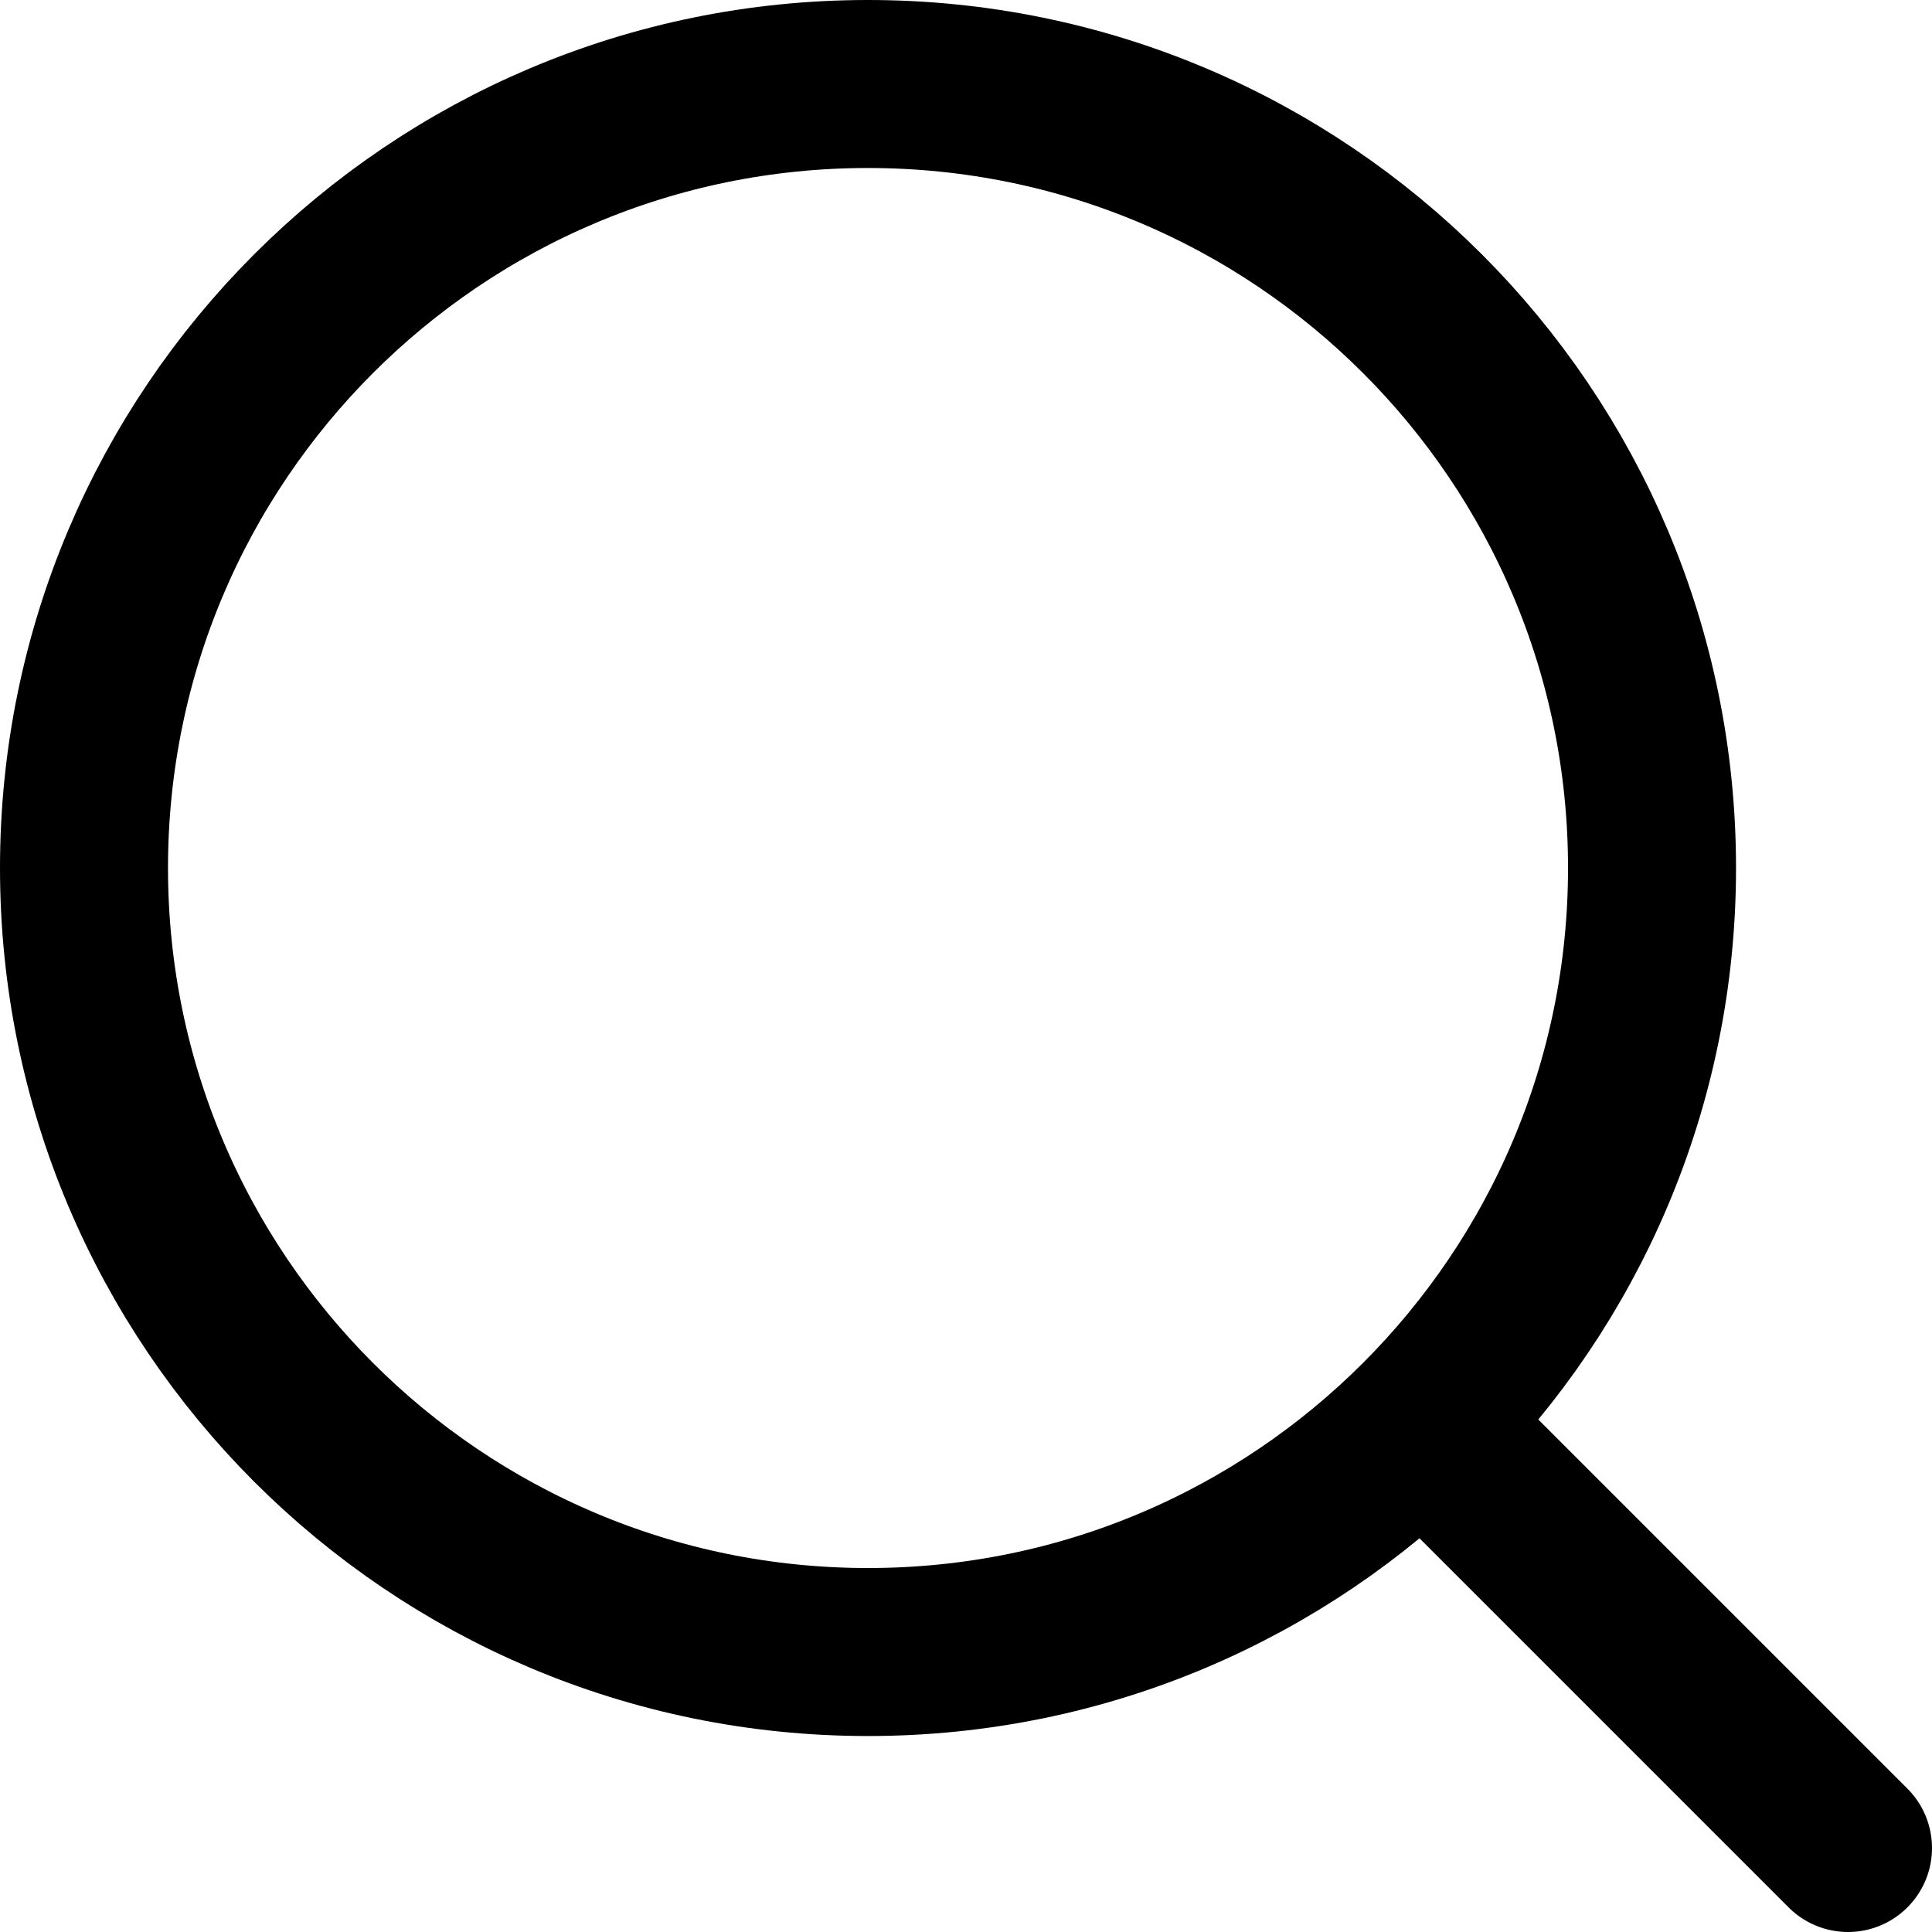
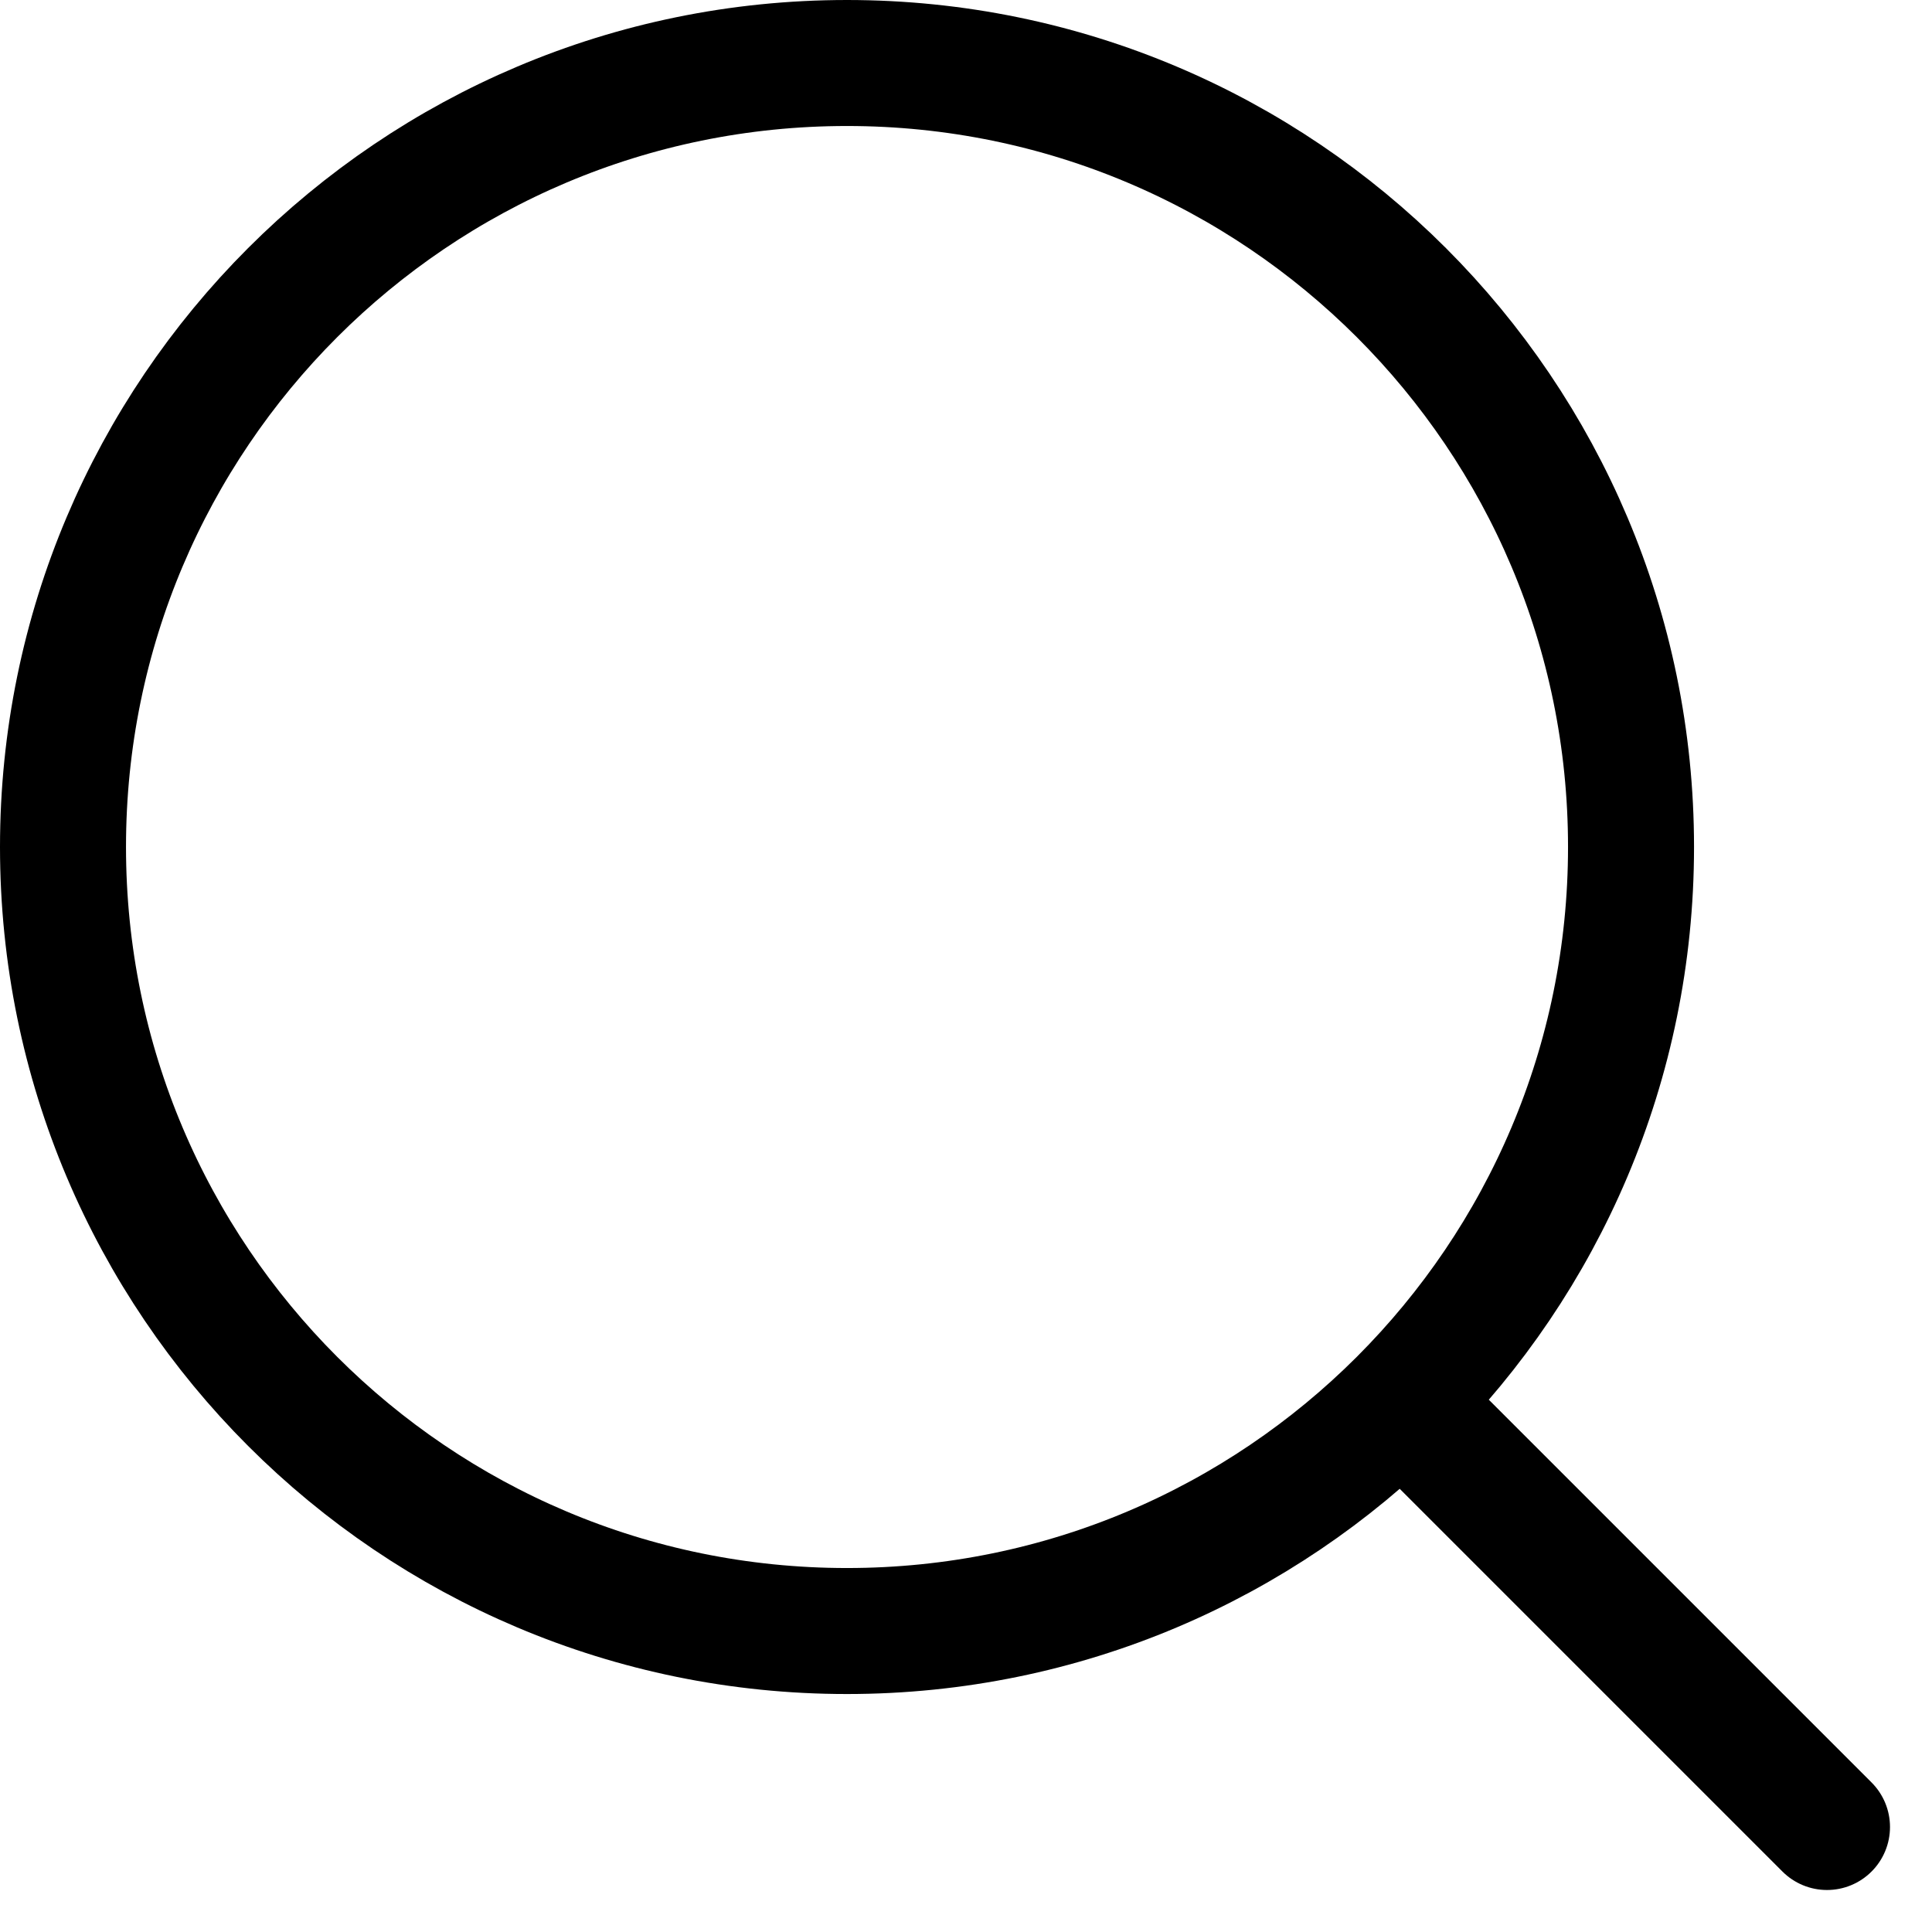
<svg xmlns="http://www.w3.org/2000/svg" width="23" height="23" viewBox="0 0 23 23" fill="none">
-   <path d="M22 22L16.933 16.933M16.933 16.933C18.622 15.244 19.667 12.911 19.667 10.333C19.667 5.179 15.488 1 10.333 1C5.179 1 1 5.179 1 10.333C1 15.488 5.179 19.667 10.333 19.667C12.911 19.667 15.244 18.622 16.933 16.933Z" stroke="black" stroke-width="2" stroke-linecap="round" stroke-linejoin="round" />
+   <path d="M21.75 21.75L16.683 16.683M16.683 16.683C18.372 14.994 19.417 12.661 19.417 10.083C19.417 4.929 15.238 0.75 10.083 0.75C4.929 0.75 0.75 4.929 0.75 10.083C0.75 15.238 4.929 19.417 10.083 19.417C12.661 19.417 14.994 18.372 16.683 16.683Z" stroke="black" stroke-width="1.5" stroke-linecap="round" stroke-linejoin="round" />
</svg>
